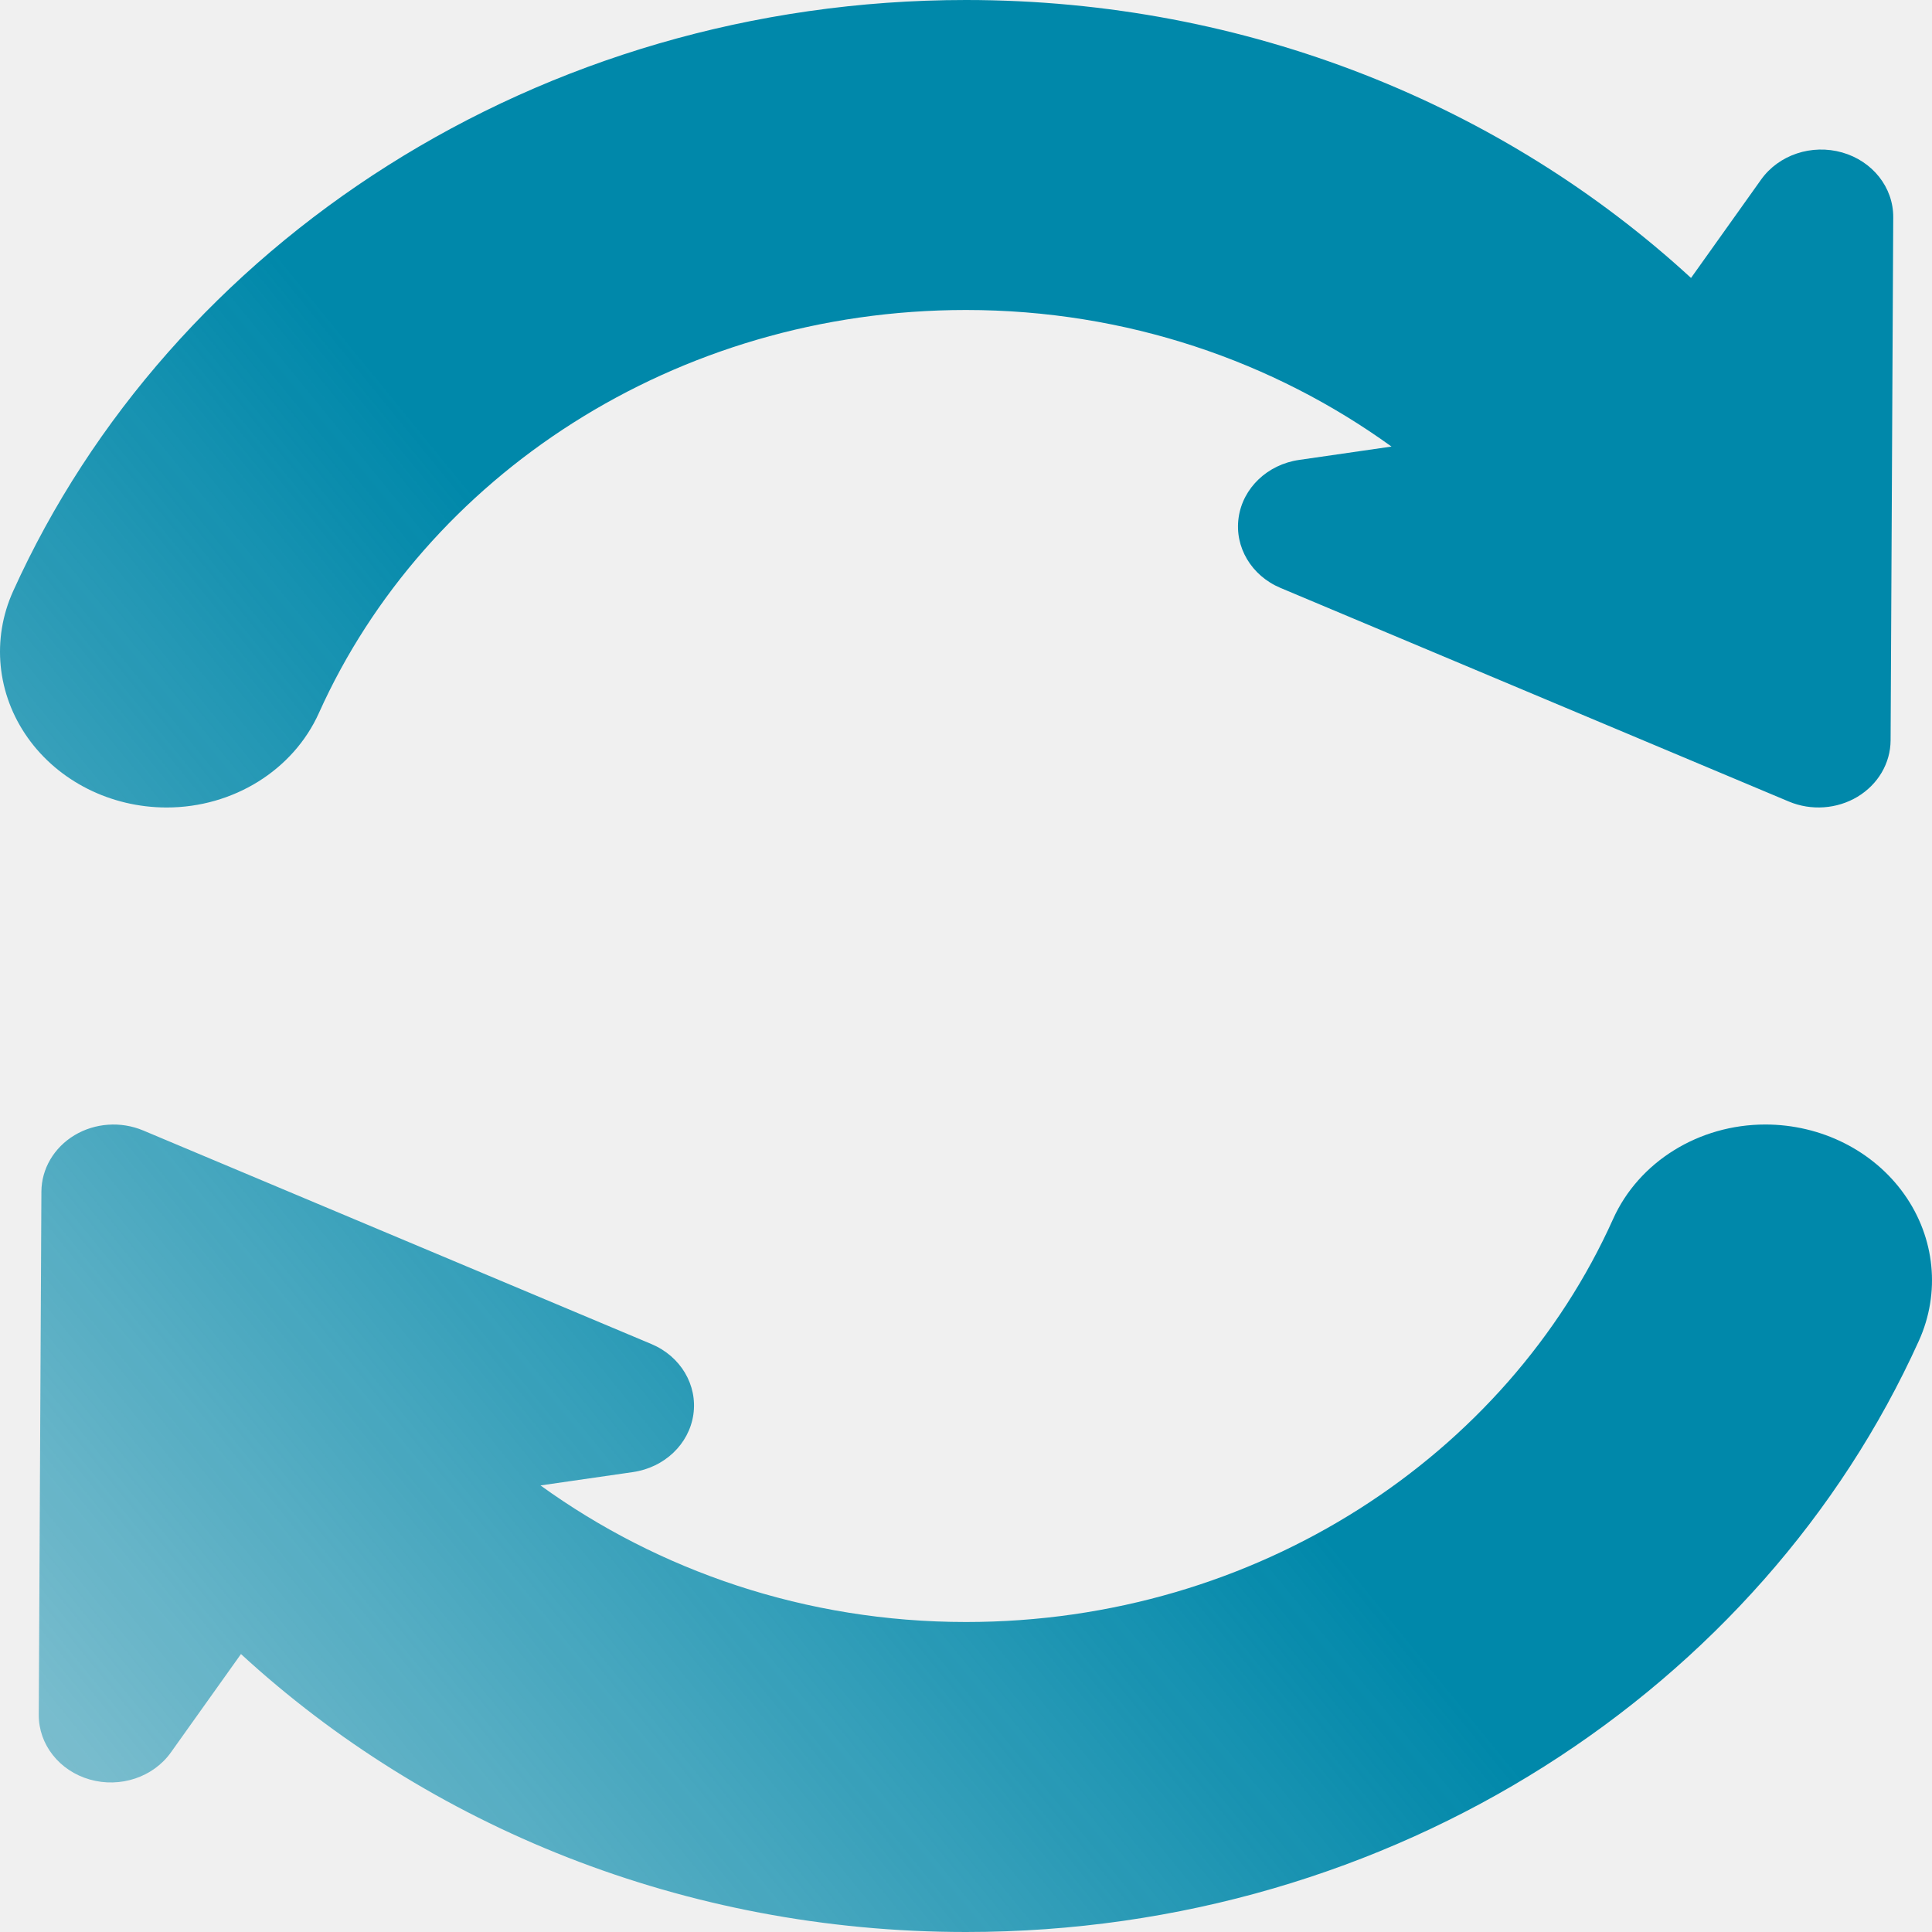
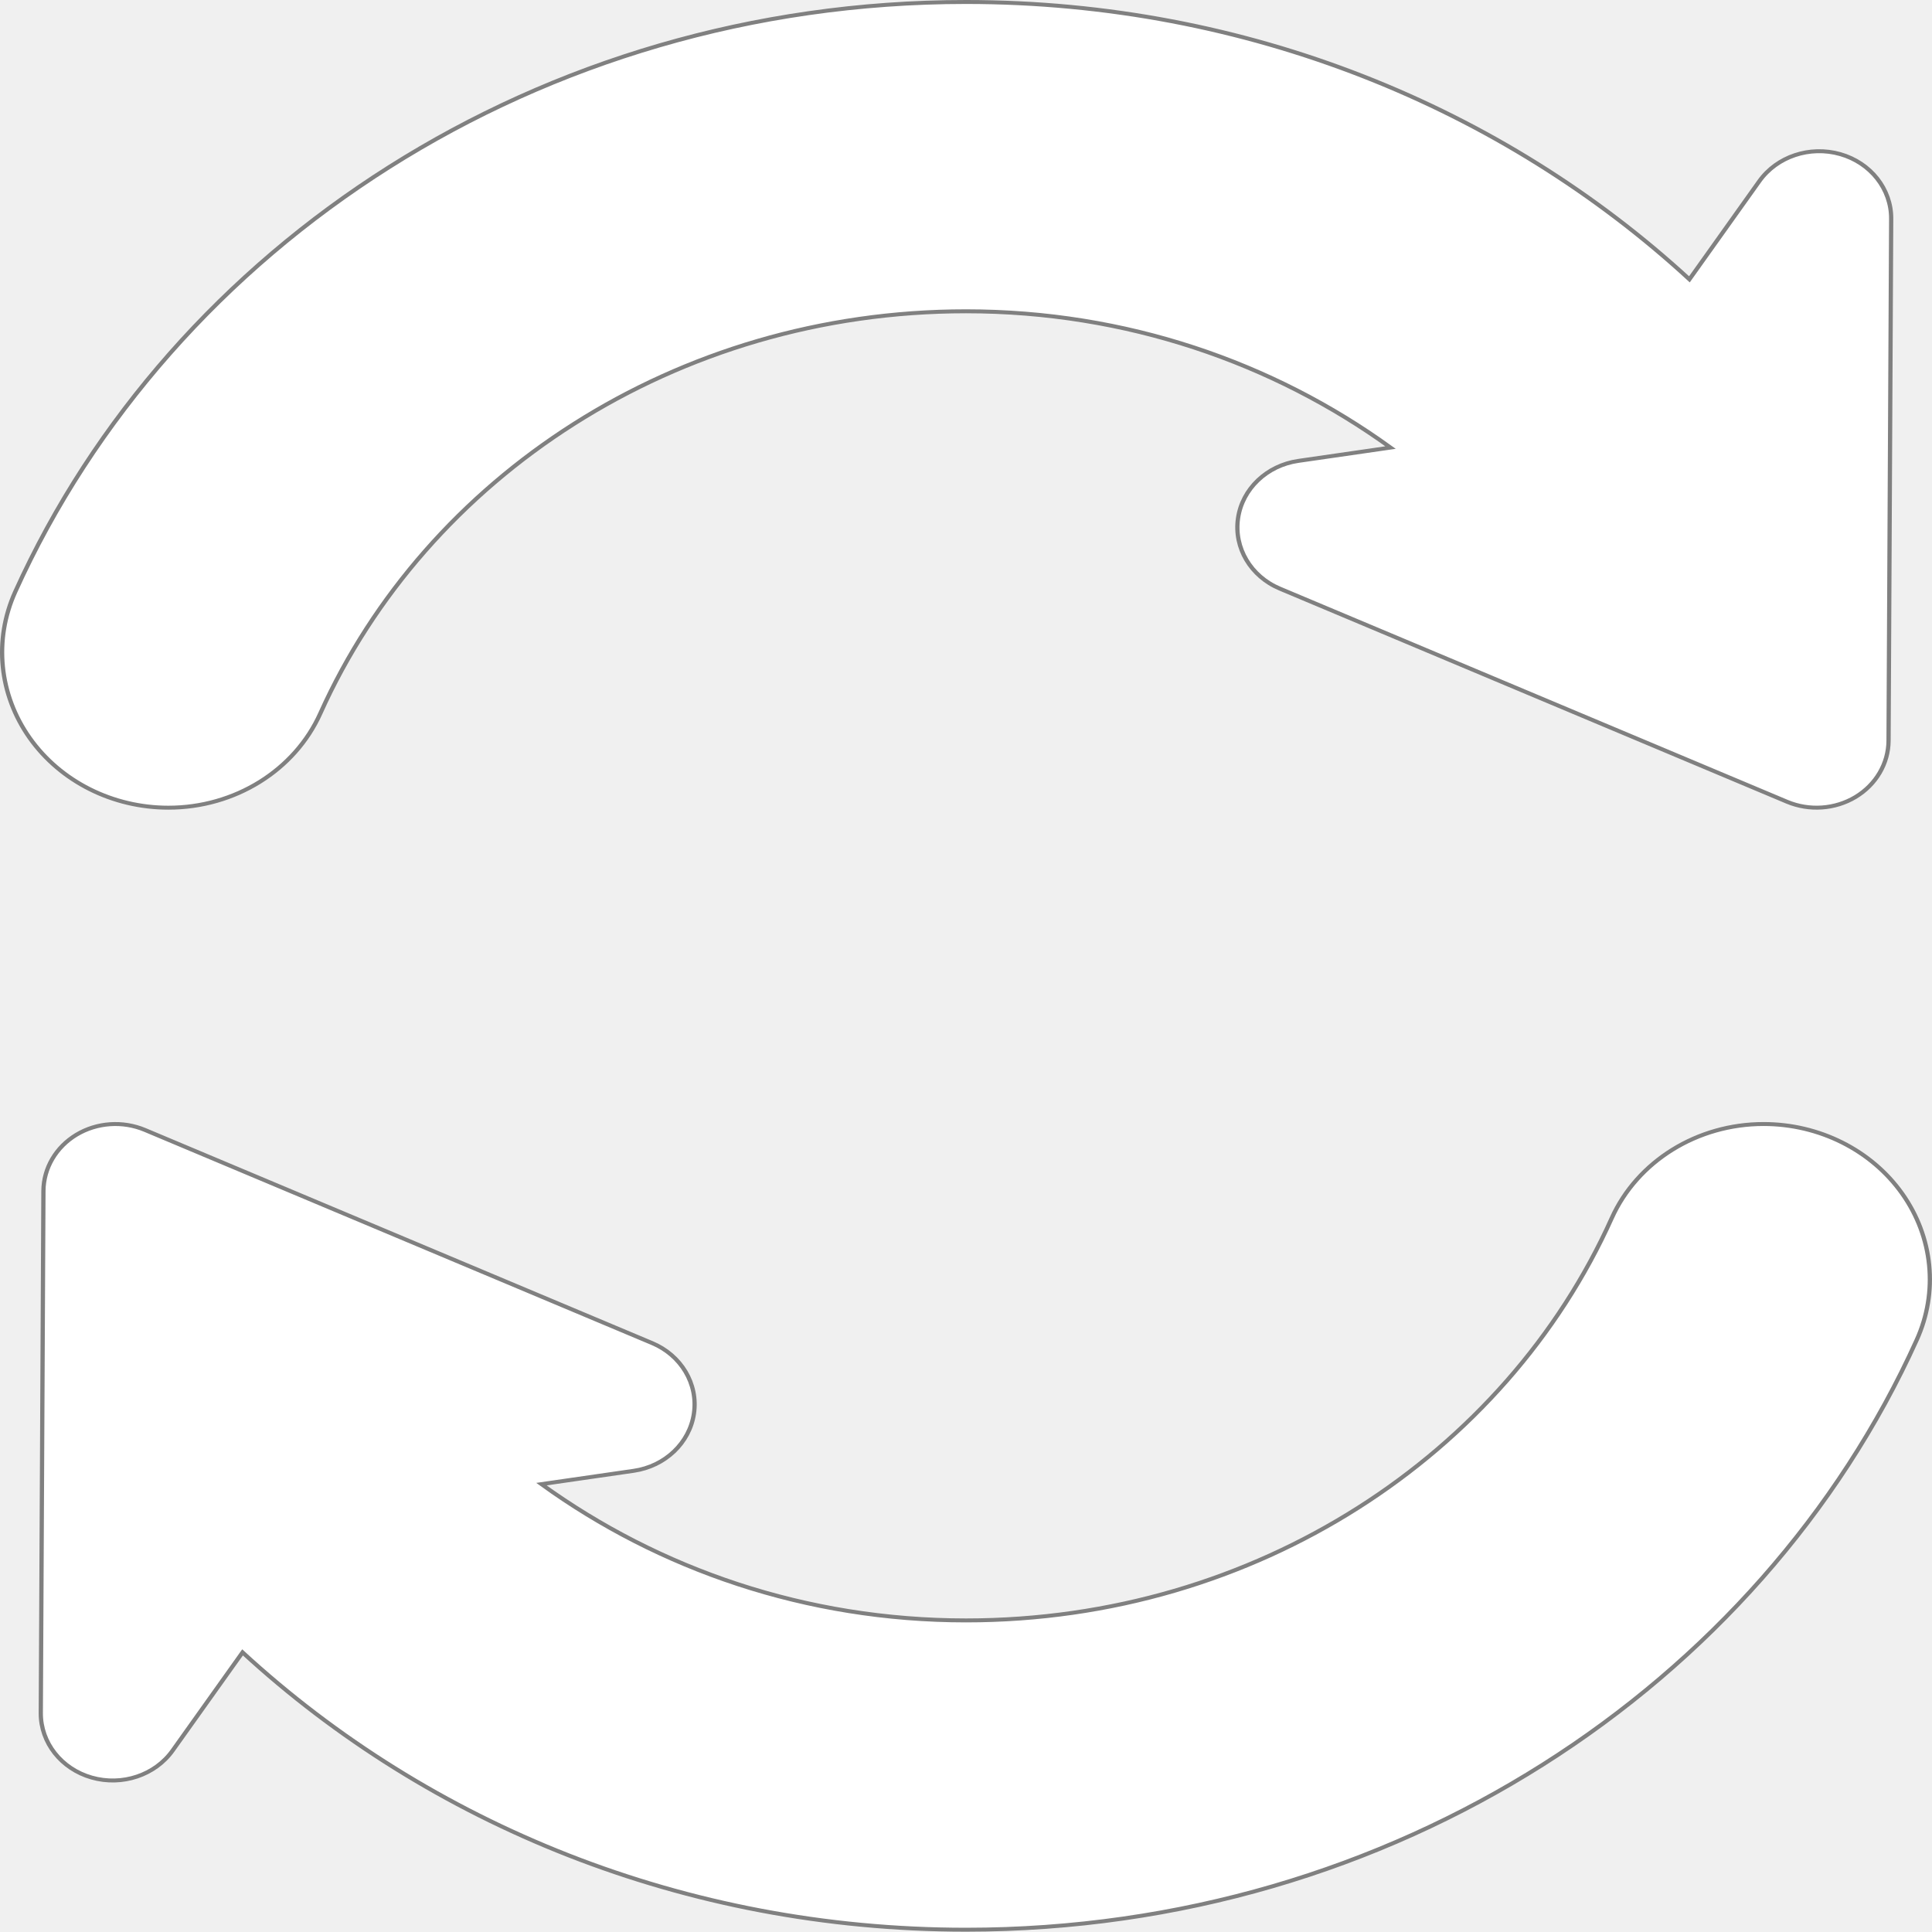
- <svg xmlns="http://www.w3.org/2000/svg" xmlns:xlink="http://www.w3.org/1999/xlink" version="1.1" id="Capa_1" x="0px" y="0px" width="48" height="48" viewBox="0 0 48 48" xml:space="preserve">
-   <defs id="defs43">
-     <linearGradient id="linearGradient540">
-       <stop style="stop-color:#0088aa;stop-opacity:1;" offset="0" id="stop536" />
-       <stop style="stop-color:#0088aa;stop-opacity:0;" offset="1" id="stop538" />
-     </linearGradient>
-     <linearGradient xlink:href="#linearGradient540" id="linearGradient542" x1="-130.747" y1="-214.806" x2="-556.494" y2="110.016" gradientUnits="userSpaceOnUse" />
-   </defs>
-   <g id="g8" transform="matrix(0.1054701,0,0,0.0985161,-1.694078,0)" style="fill:url(#linearGradient542);fill-opacity:1">
-     <g id="g6" style="fill:url(#linearGradient542);fill-opacity:1">
-       <path d="m 55.323,203.641 c 15.664,0 29.813,-9.405 35.872,-23.854 25.017,-59.604 83.842,-101.61 152.42,-101.61 37.797,0 72.449,12.955 100.23,34.442 l -21.775,3.371 c -7.438,1.153 -13.224,7.054 -14.232,14.512 -1.01,7.454 3.008,14.686 9.867,17.768 l 119.746,53.872 c 5.249,2.357 11.33,1.904 16.168,-1.205 4.83,-3.114 7.764,-8.458 7.796,-14.208 l 0.621,-131.943 c 0.042,-7.506 -4.851,-14.144 -12.024,-16.332 -7.185,-2.188 -14.947,0.589 -19.104,6.837 L 414.403,70.096 C 370.398,26.778 310.1,0 243.615,0 142.806,0 56.133,61.562 19.167,149.06 c -5.134,12.128 -3.84,26.015 3.429,36.987 7.269,10.976 19.556,17.594 32.727,17.594 z" id="path2" style="fill:url(#linearGradient542);fill-opacity:1" />
-       <path d="m 464.635,301.184 c -7.27,-10.977 -19.558,-17.594 -32.728,-17.594 -15.664,0 -29.813,9.405 -35.872,23.854 -25.018,59.604 -83.843,101.61 -152.42,101.61 -37.798,0 -72.45,-12.955 -100.232,-34.442 l 21.776,-3.369 c 7.437,-1.153 13.223,-7.055 14.233,-14.514 1.009,-7.453 -3.008,-14.686 -9.867,-17.768 L 49.779,285.089 c -5.25,-2.356 -11.33,-1.905 -16.169,1.205 -4.829,3.114 -7.764,8.458 -7.795,14.207 l -0.622,131.943 c -0.042,7.506 4.85,14.144 12.024,16.332 7.185,2.188 14.948,-0.59 19.104,-6.839 l 16.505,-24.805 c 44.004,43.32 104.303,70.098 170.788,70.098 100.811,0 187.481,-61.561 224.446,-149.059 5.137,-12.128 3.843,-26.014 -3.425,-36.987 z" id="path4" style="fill:url(#linearGradient542);fill-opacity:1" />
+ <svg xmlns="http://www.w3.org/2000/svg" version="1.1" id="Capa_1" x="0px" y="0px" width="24.053" height="24.049" viewBox="0 0 24.053 24.049" xml:space="preserve">
+   <defs id="defs43" />
+   <g id="g8" transform="matrix(0.05273507,0,0,0.04925805,-0.8206821,0.02462902)" style="fill:#ffffff;fill-opacity:1;stroke:#808080">
+     <g id="g6" style="fill:#ffffff;fill-opacity:1;stroke:#808080">
+       <path d="m 55.323,203.641 c 15.664,0 29.813,-9.405 35.872,-23.854 25.017,-59.604 83.842,-101.61 152.42,-101.61 37.797,0 72.449,12.955 100.23,34.442 l -21.775,3.371 c -7.438,1.153 -13.224,7.054 -14.232,14.512 -1.01,7.454 3.008,14.686 9.867,17.768 l 119.746,53.872 c 5.249,2.357 11.33,1.904 16.168,-1.205 4.83,-3.114 7.764,-8.458 7.796,-14.208 l 0.621,-131.943 c 0.042,-7.506 -4.851,-14.144 -12.024,-16.332 -7.185,-2.188 -14.947,0.589 -19.104,6.837 L 414.403,70.096 C 370.398,26.778 310.1,0 243.615,0 142.806,0 56.133,61.562 19.167,149.06 c -5.134,12.128 -3.84,26.015 3.429,36.987 7.269,10.976 19.556,17.594 32.727,17.594 z" id="path2" style="fill:#ffffff;fill-opacity:1;stroke:#808080" />
+       <path d="m 464.635,301.184 c -7.27,-10.977 -19.558,-17.594 -32.728,-17.594 -15.664,0 -29.813,9.405 -35.872,23.854 -25.018,59.604 -83.843,101.61 -152.42,101.61 -37.798,0 -72.45,-12.955 -100.232,-34.442 l 21.776,-3.369 c 7.437,-1.153 13.223,-7.055 14.233,-14.514 1.009,-7.453 -3.008,-14.686 -9.867,-17.768 L 49.779,285.089 c -5.25,-2.356 -11.33,-1.905 -16.169,1.205 -4.829,3.114 -7.764,8.458 -7.795,14.207 l -0.622,131.943 c -0.042,7.506 4.85,14.144 12.024,16.332 7.185,2.188 14.948,-0.59 19.104,-6.839 l 16.505,-24.805 c 44.004,43.32 104.303,70.098 170.788,70.098 100.811,0 187.481,-61.561 224.446,-149.059 5.137,-12.128 3.843,-26.014 -3.425,-36.987 z" id="path4" style="fill:#ffffff;fill-opacity:1;stroke:#808080" />
    </g>
  </g>
-   <g id="g10" transform="translate(-16.06216,-439.23)">
+   <g id="g10" transform="translate(-16.0358,-463.2054)">
</g>
-   <g id="g12" transform="translate(-16.06216,-439.23)">
+   <g id="g12" transform="translate(-16.0358,-463.2054)">
</g>
-   <g id="g14" transform="translate(-16.06216,-439.23)">
+   <g id="g14" transform="translate(-16.0358,-463.2054)">
</g>
-   <g id="g16" transform="translate(-16.06216,-439.23)">
+   <g id="g16" transform="translate(-16.0358,-463.2054)">
</g>
-   <g id="g18" transform="translate(-16.06216,-439.23)">
+   <g id="g18" transform="translate(-16.0358,-463.2054)">
</g>
-   <g id="g20" transform="translate(-16.06216,-439.23)">
+   <g id="g20" transform="translate(-16.0358,-463.2054)">
</g>
-   <g id="g22" transform="translate(-16.06216,-439.23)">
+   <g id="g22" transform="translate(-16.0358,-463.2054)">
</g>
-   <g id="g24" transform="translate(-16.06216,-439.23)">
+   <g id="g24" transform="translate(-16.0358,-463.2054)">
</g>
-   <g id="g26" transform="translate(-16.06216,-439.23)">
+   <g id="g26" transform="translate(-16.0358,-463.2054)">
</g>
-   <g id="g28" transform="translate(-16.06216,-439.23)">
+   <g id="g28" transform="translate(-16.0358,-463.2054)">
</g>
-   <g id="g30" transform="translate(-16.06216,-439.23)">
+   <g id="g30" transform="translate(-16.0358,-463.2054)">
</g>
-   <g id="g32" transform="translate(-16.06216,-439.23)">
+   <g id="g32" transform="translate(-16.0358,-463.2054)">
</g>
-   <g id="g34" transform="translate(-16.06216,-439.23)">
+   <g id="g34" transform="translate(-16.0358,-463.2054)">
</g>
-   <g id="g36" transform="translate(-16.06216,-439.23)">
+   <g id="g36" transform="translate(-16.0358,-463.2054)">
</g>
-   <g id="g38" transform="translate(-16.06216,-439.23)">
+   <g id="g38" transform="translate(-16.0358,-463.2054)">
</g>
</svg>
